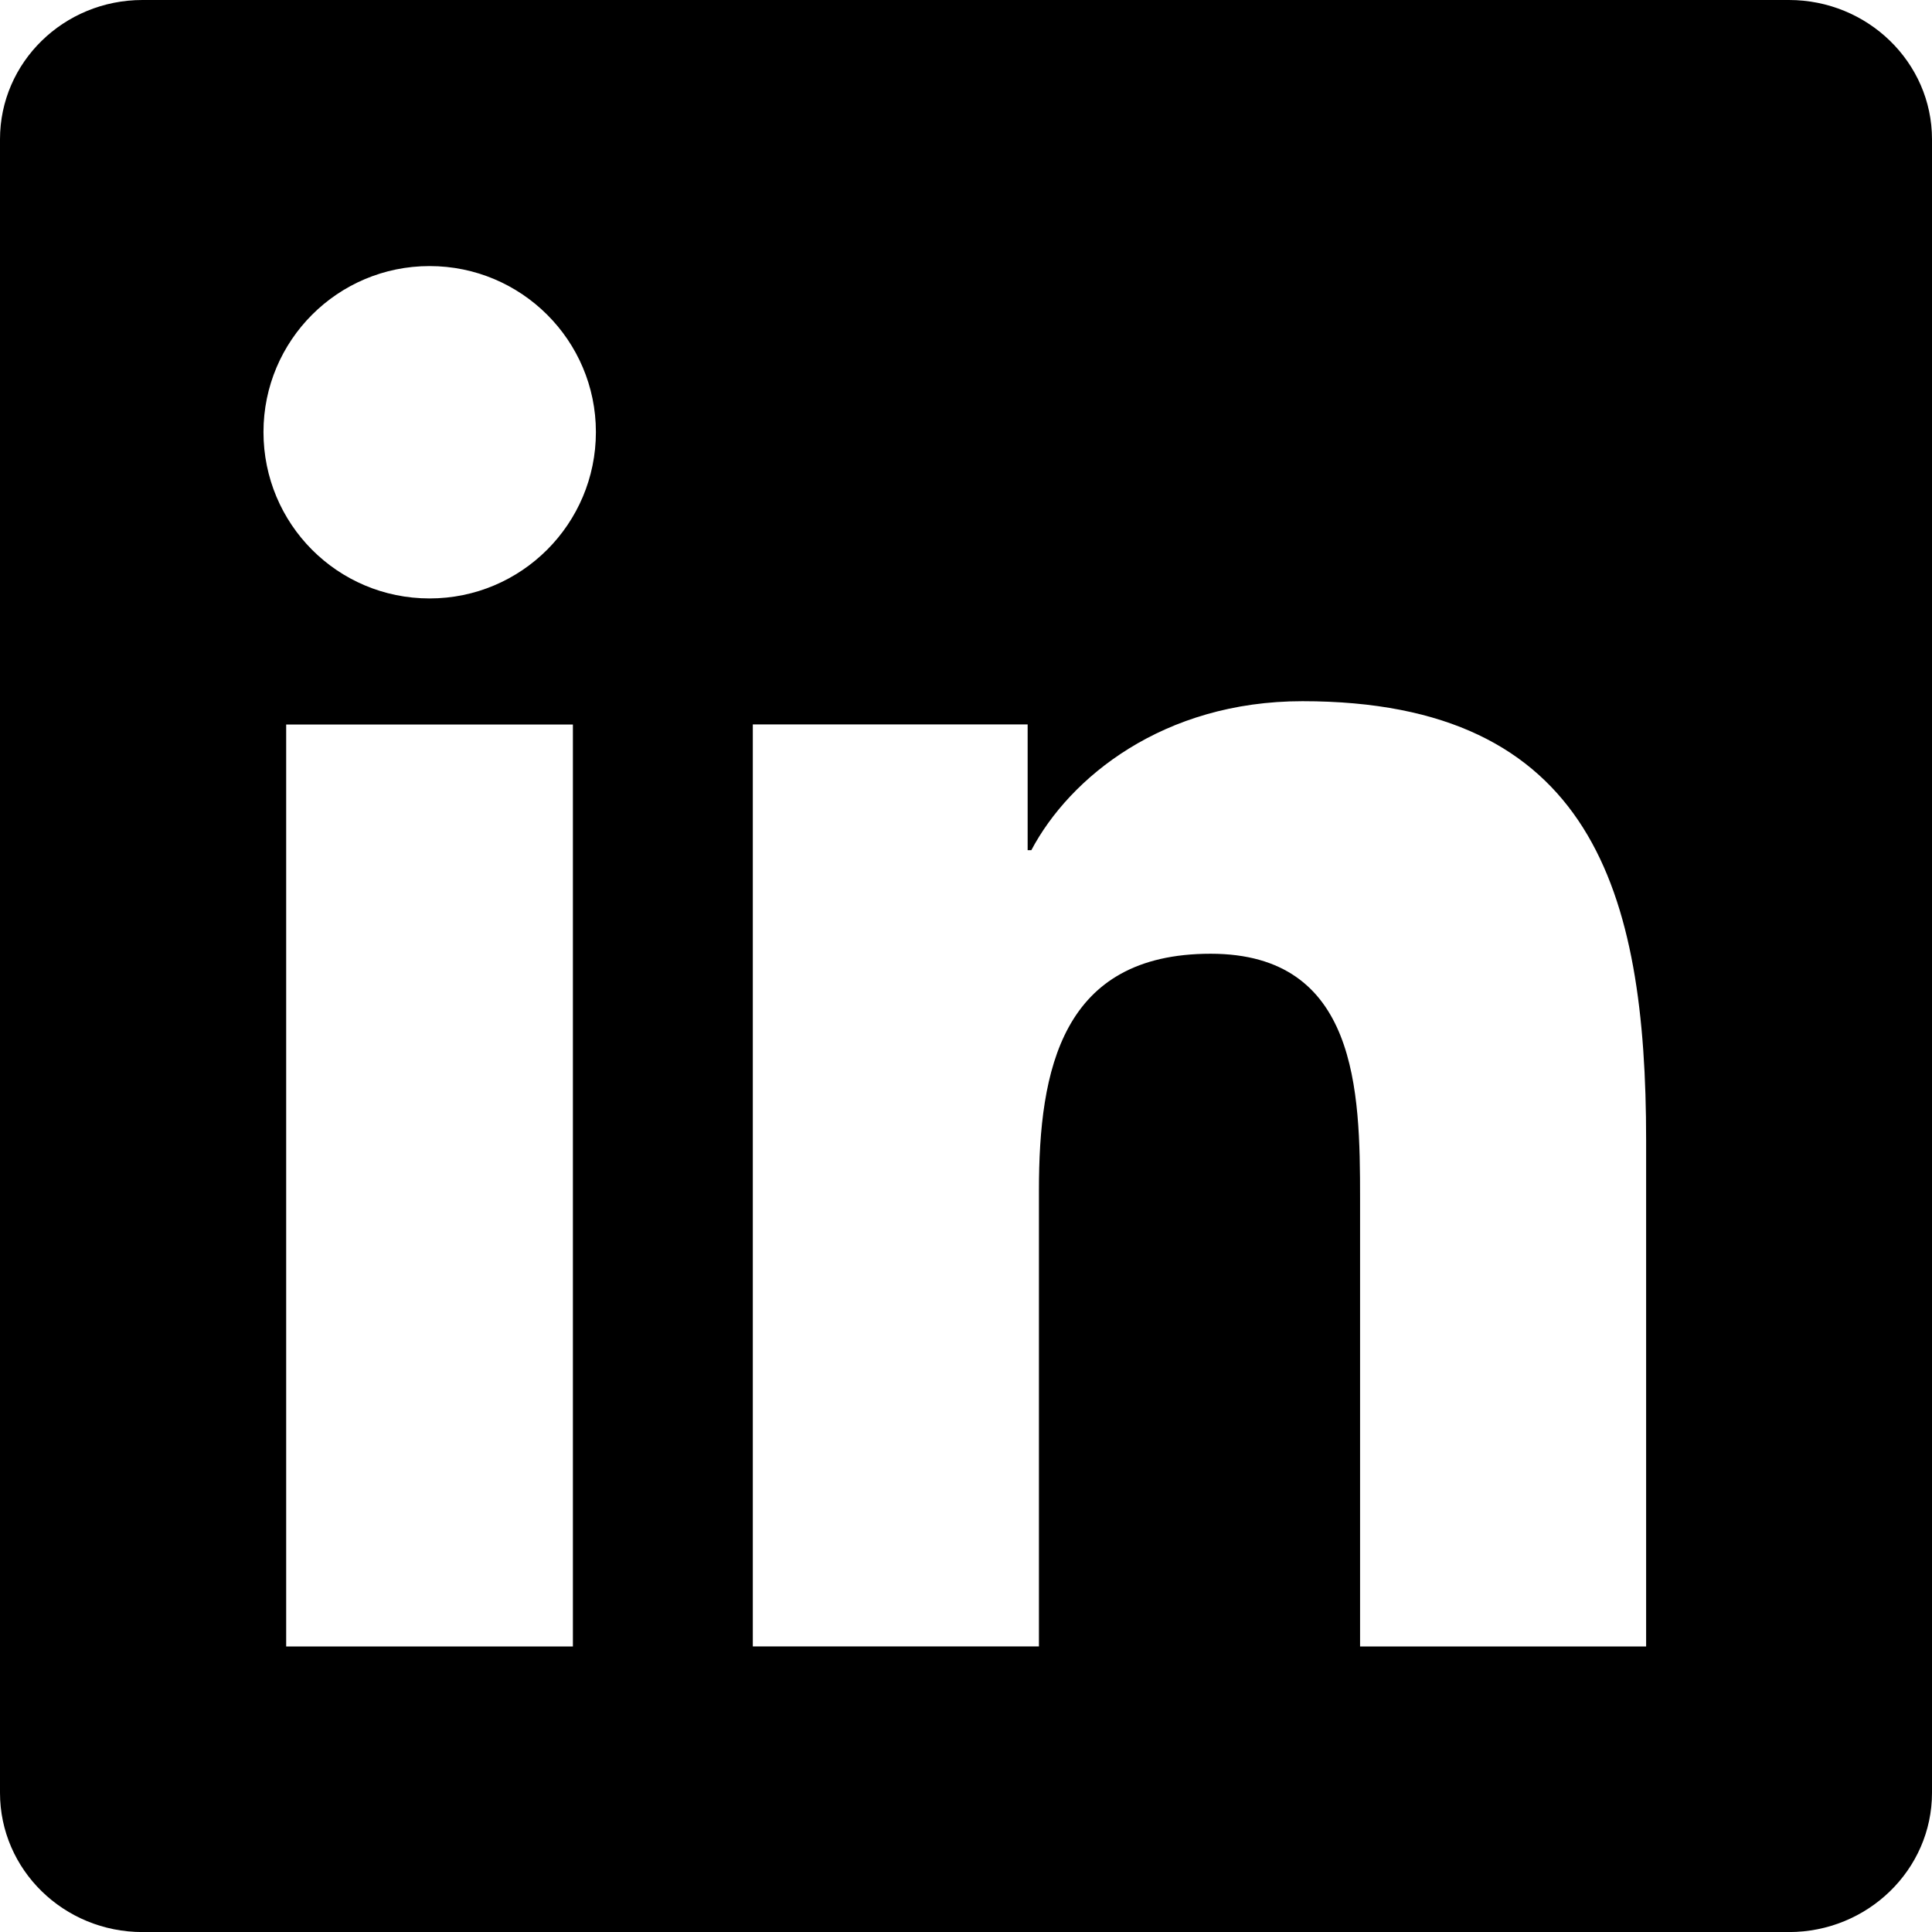
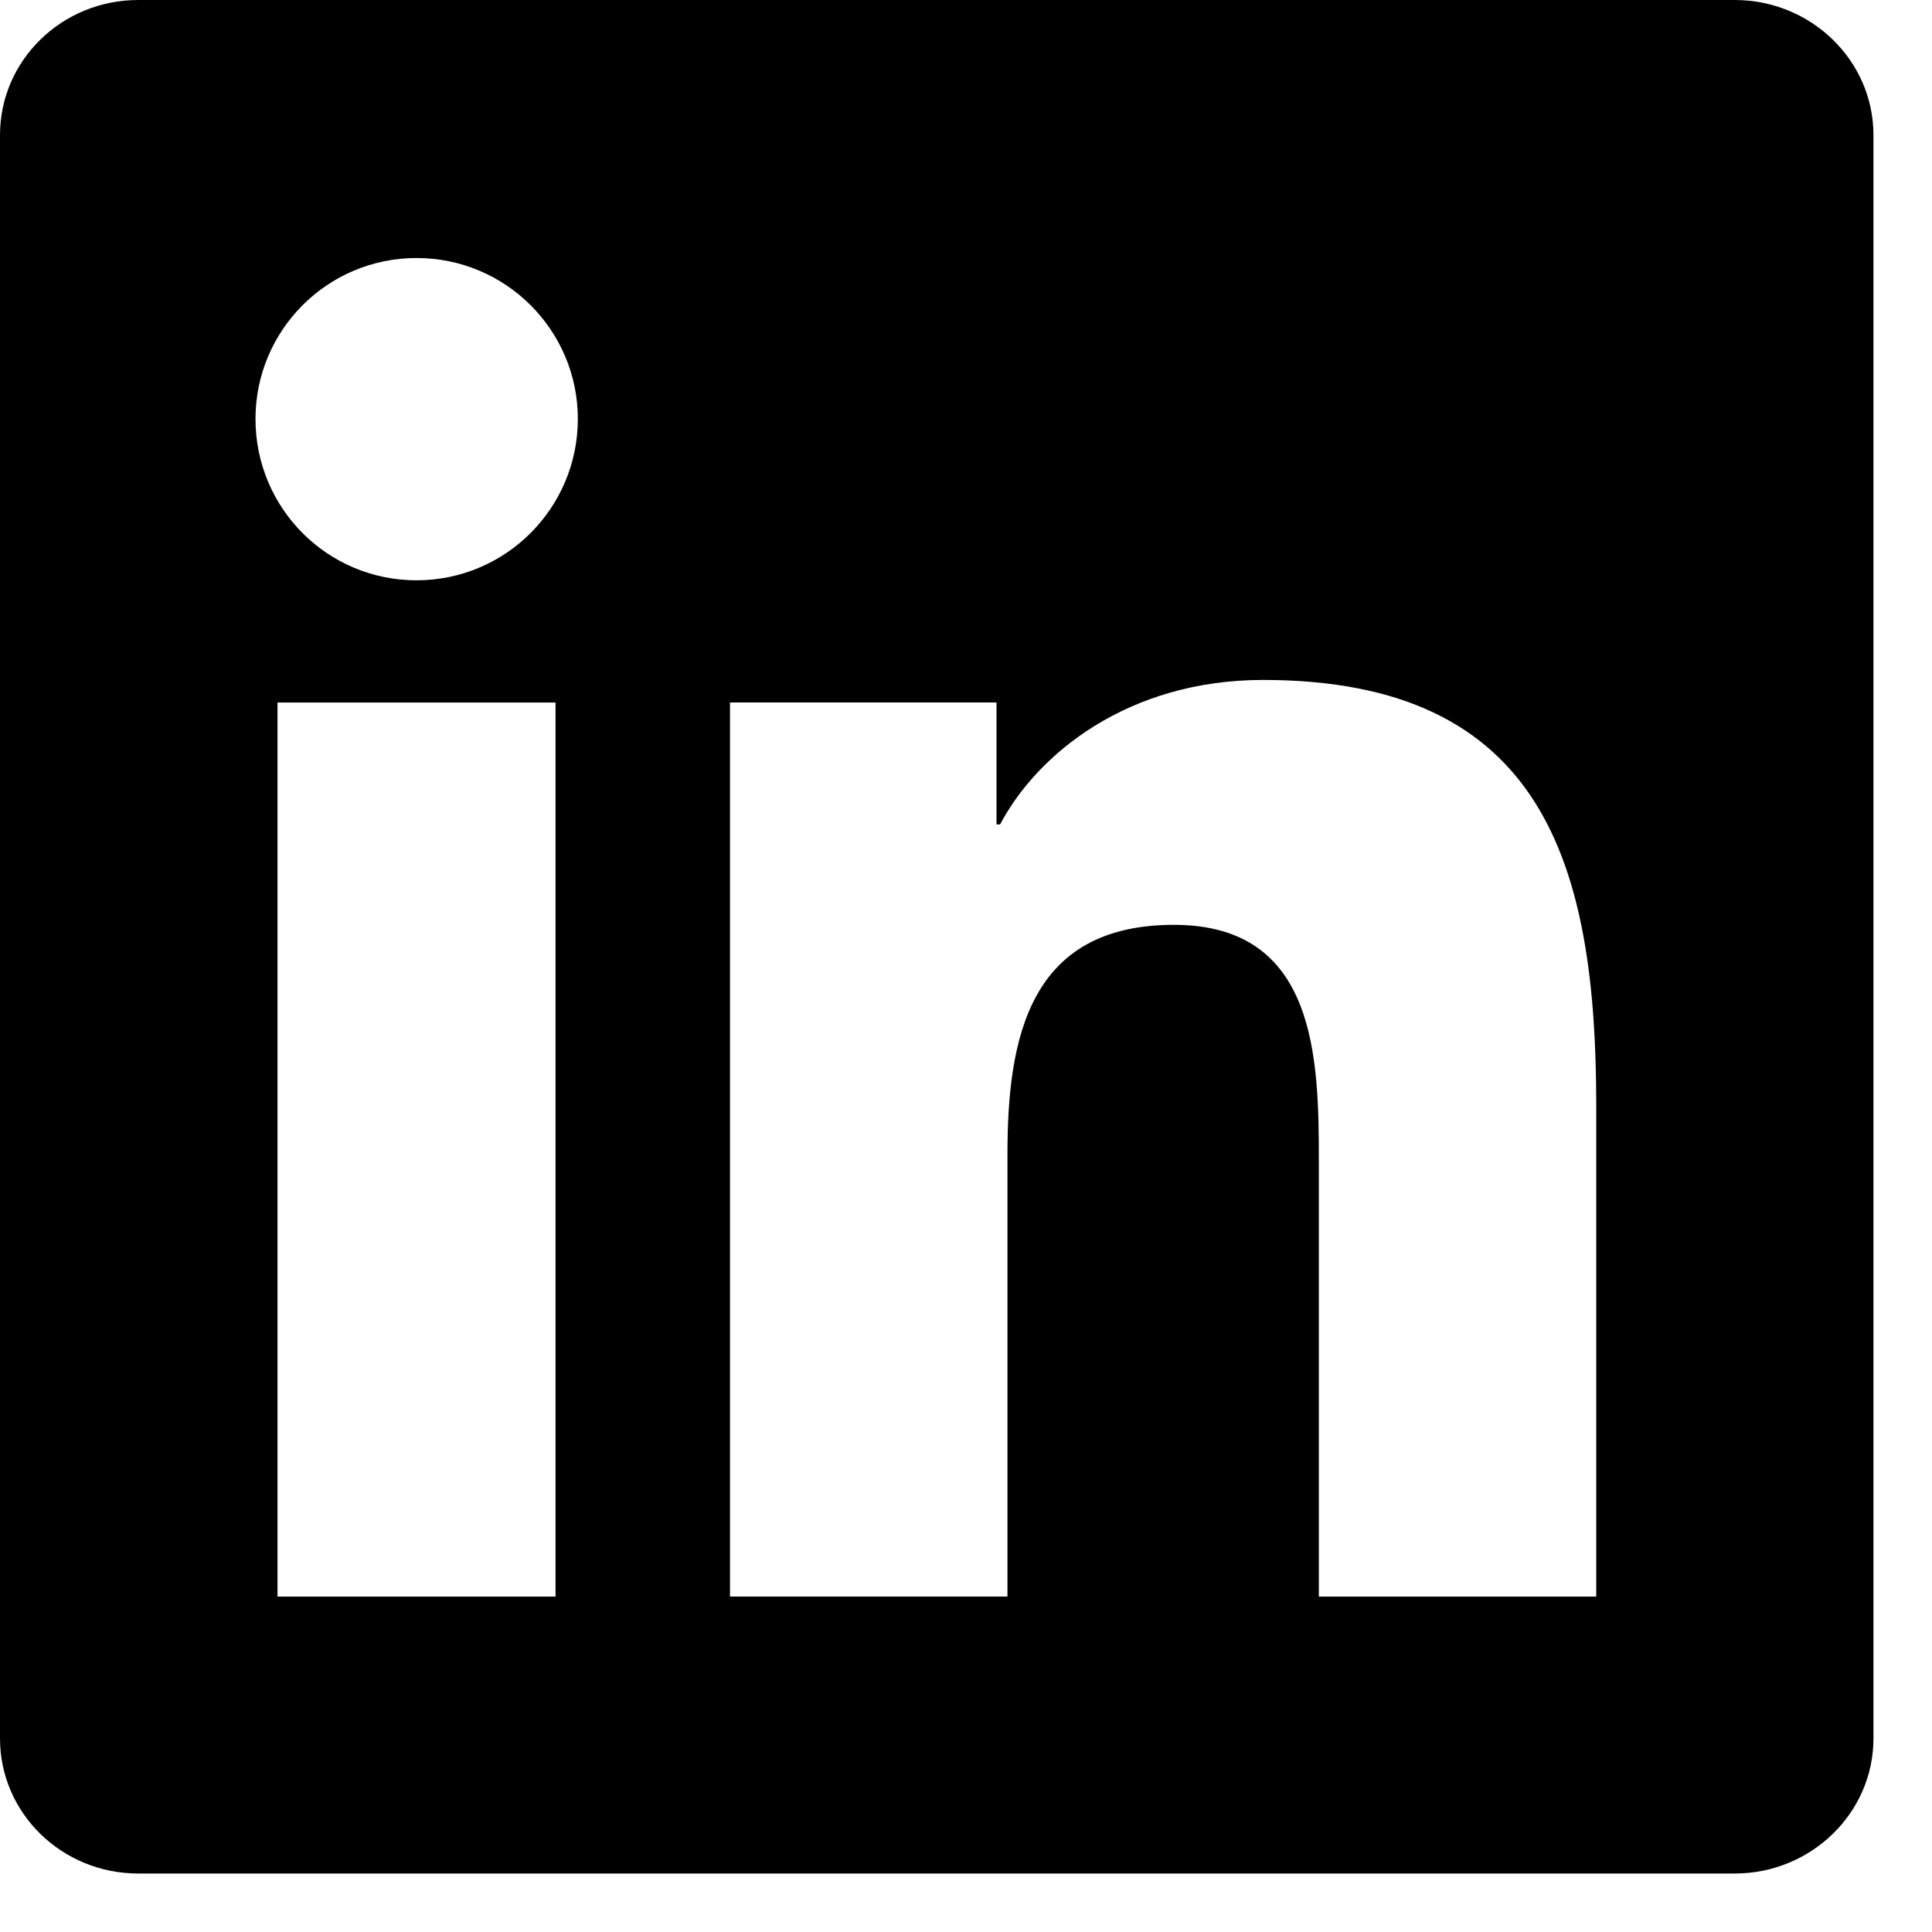
- <svg xmlns="http://www.w3.org/2000/svg" version="1.1" width="32" height="32" viewBox="0 0 32 32">
-   <path d="M27.26 27.271h-4.733v-7.427c0-1.771-0.037-4.047-2.475-4.047-2.468 0-2.844 1.921-2.844 3.916v7.557h-4.739v-15.271h4.552v2.083h0.061c0.636-1.203 2.183-2.468 4.491-2.468 4.801 0 5.692 3.161 5.692 7.271v8.385zM7.115 9.912c-1.527 0-2.751-1.235-2.751-2.756 0-1.516 1.229-2.749 2.751-2.749s2.755 1.233 2.755 2.749c0 1.521-1.233 2.756-2.755 2.756zM9.489 27.271h-4.749v-15.271h4.749zM29.636 0h-27.276c-1.303 0-2.36 1.031-2.36 2.307v27.387c0 1.276 1.057 2.307 2.36 2.307h27.271c1.301 0 2.369-1.031 2.369-2.307v-27.387c0-1.276-1.068-2.307-2.369-2.307z" />
+ <svg xmlns="http://www.w3.org/2000/svg" version="1.1" width="32" height="32" viewBox="0 0 33 33">
+   <path fill="currentColor" d="M27.26 27.271h-4.733v-7.427c0-1.771-0.037-4.047-2.475-4.047-2.468 0-2.844 1.921-2.844 3.916v7.557h-4.739v-15.271h4.552v2.083h0.061c0.636-1.203 2.183-2.468 4.491-2.468 4.801 0 5.692 3.161 5.692 7.271v8.385zM7.115 9.912c-1.527 0-2.751-1.235-2.751-2.756 0-1.516 1.229-2.749 2.751-2.749s2.755 1.233 2.755 2.749c0 1.521-1.233 2.756-2.755 2.756zM9.489 27.271h-4.749v-15.271h4.749zM29.636 0h-27.276c-1.303 0-2.36 1.031-2.36 2.307v27.387c0 1.276 1.057 2.307 2.36 2.307h27.271c1.301 0 2.369-1.031 2.369-2.307v-27.387c0-1.276-1.068-2.307-2.369-2.307z" />
</svg>
